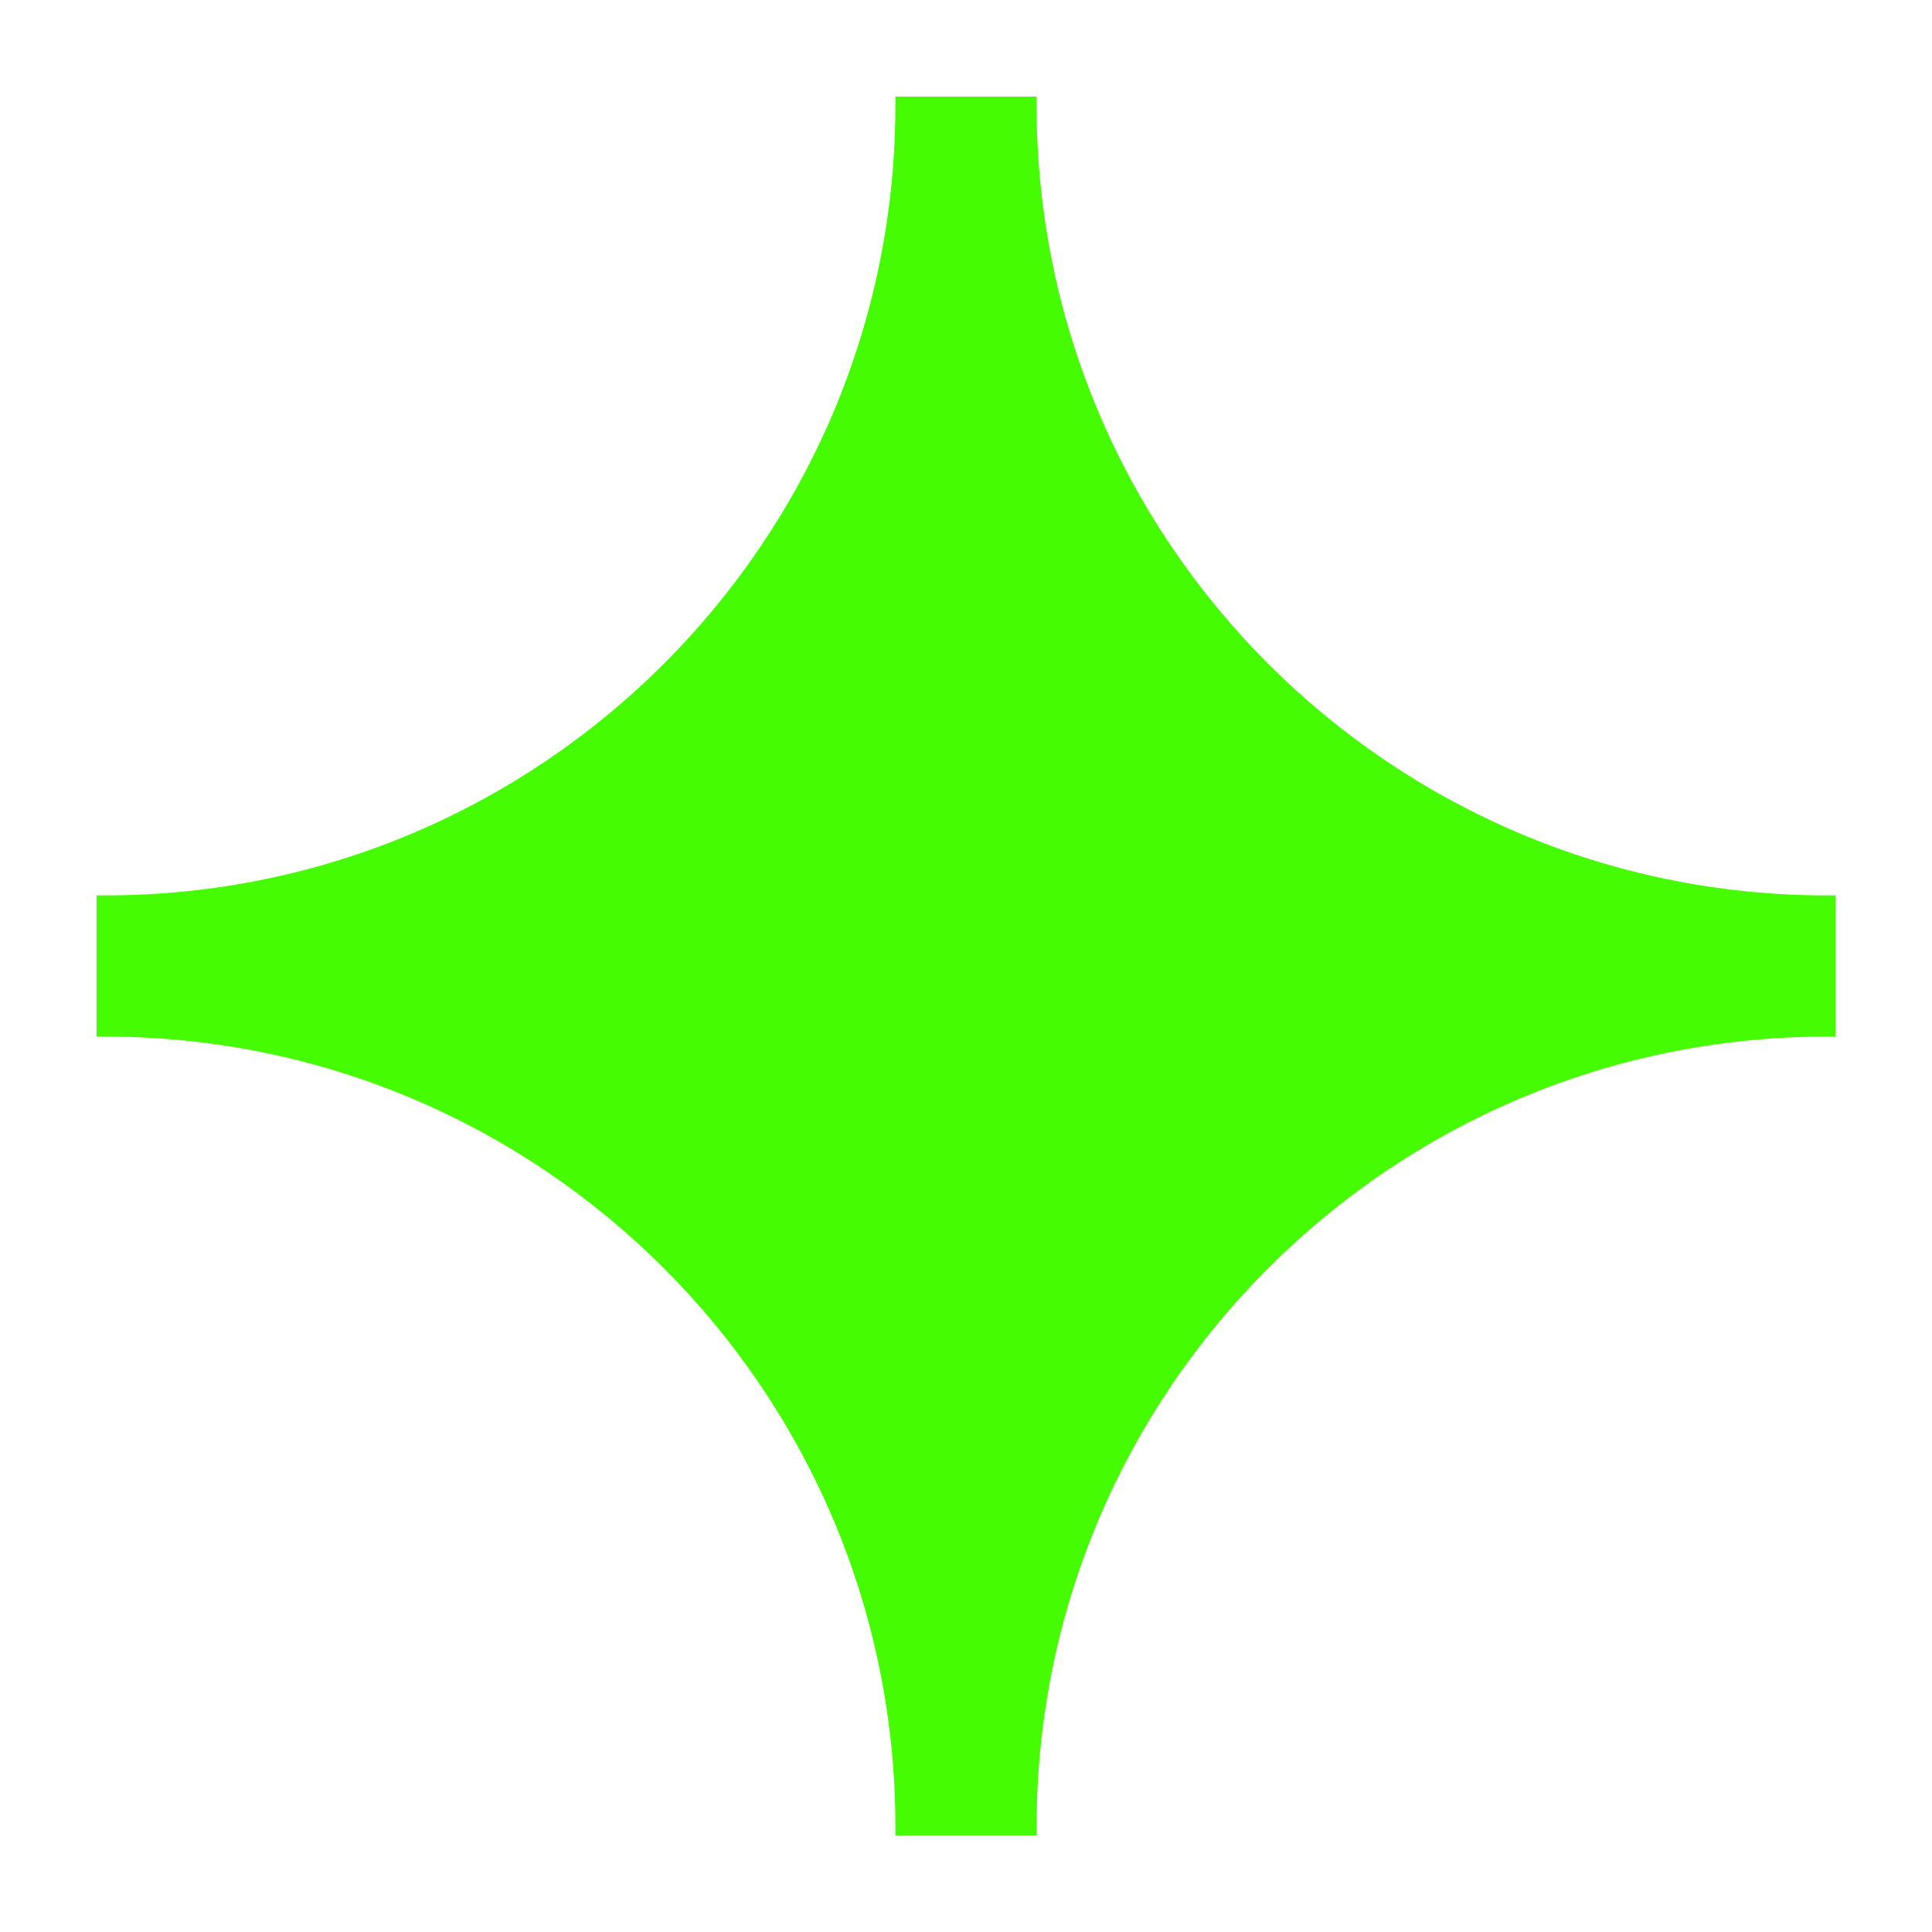
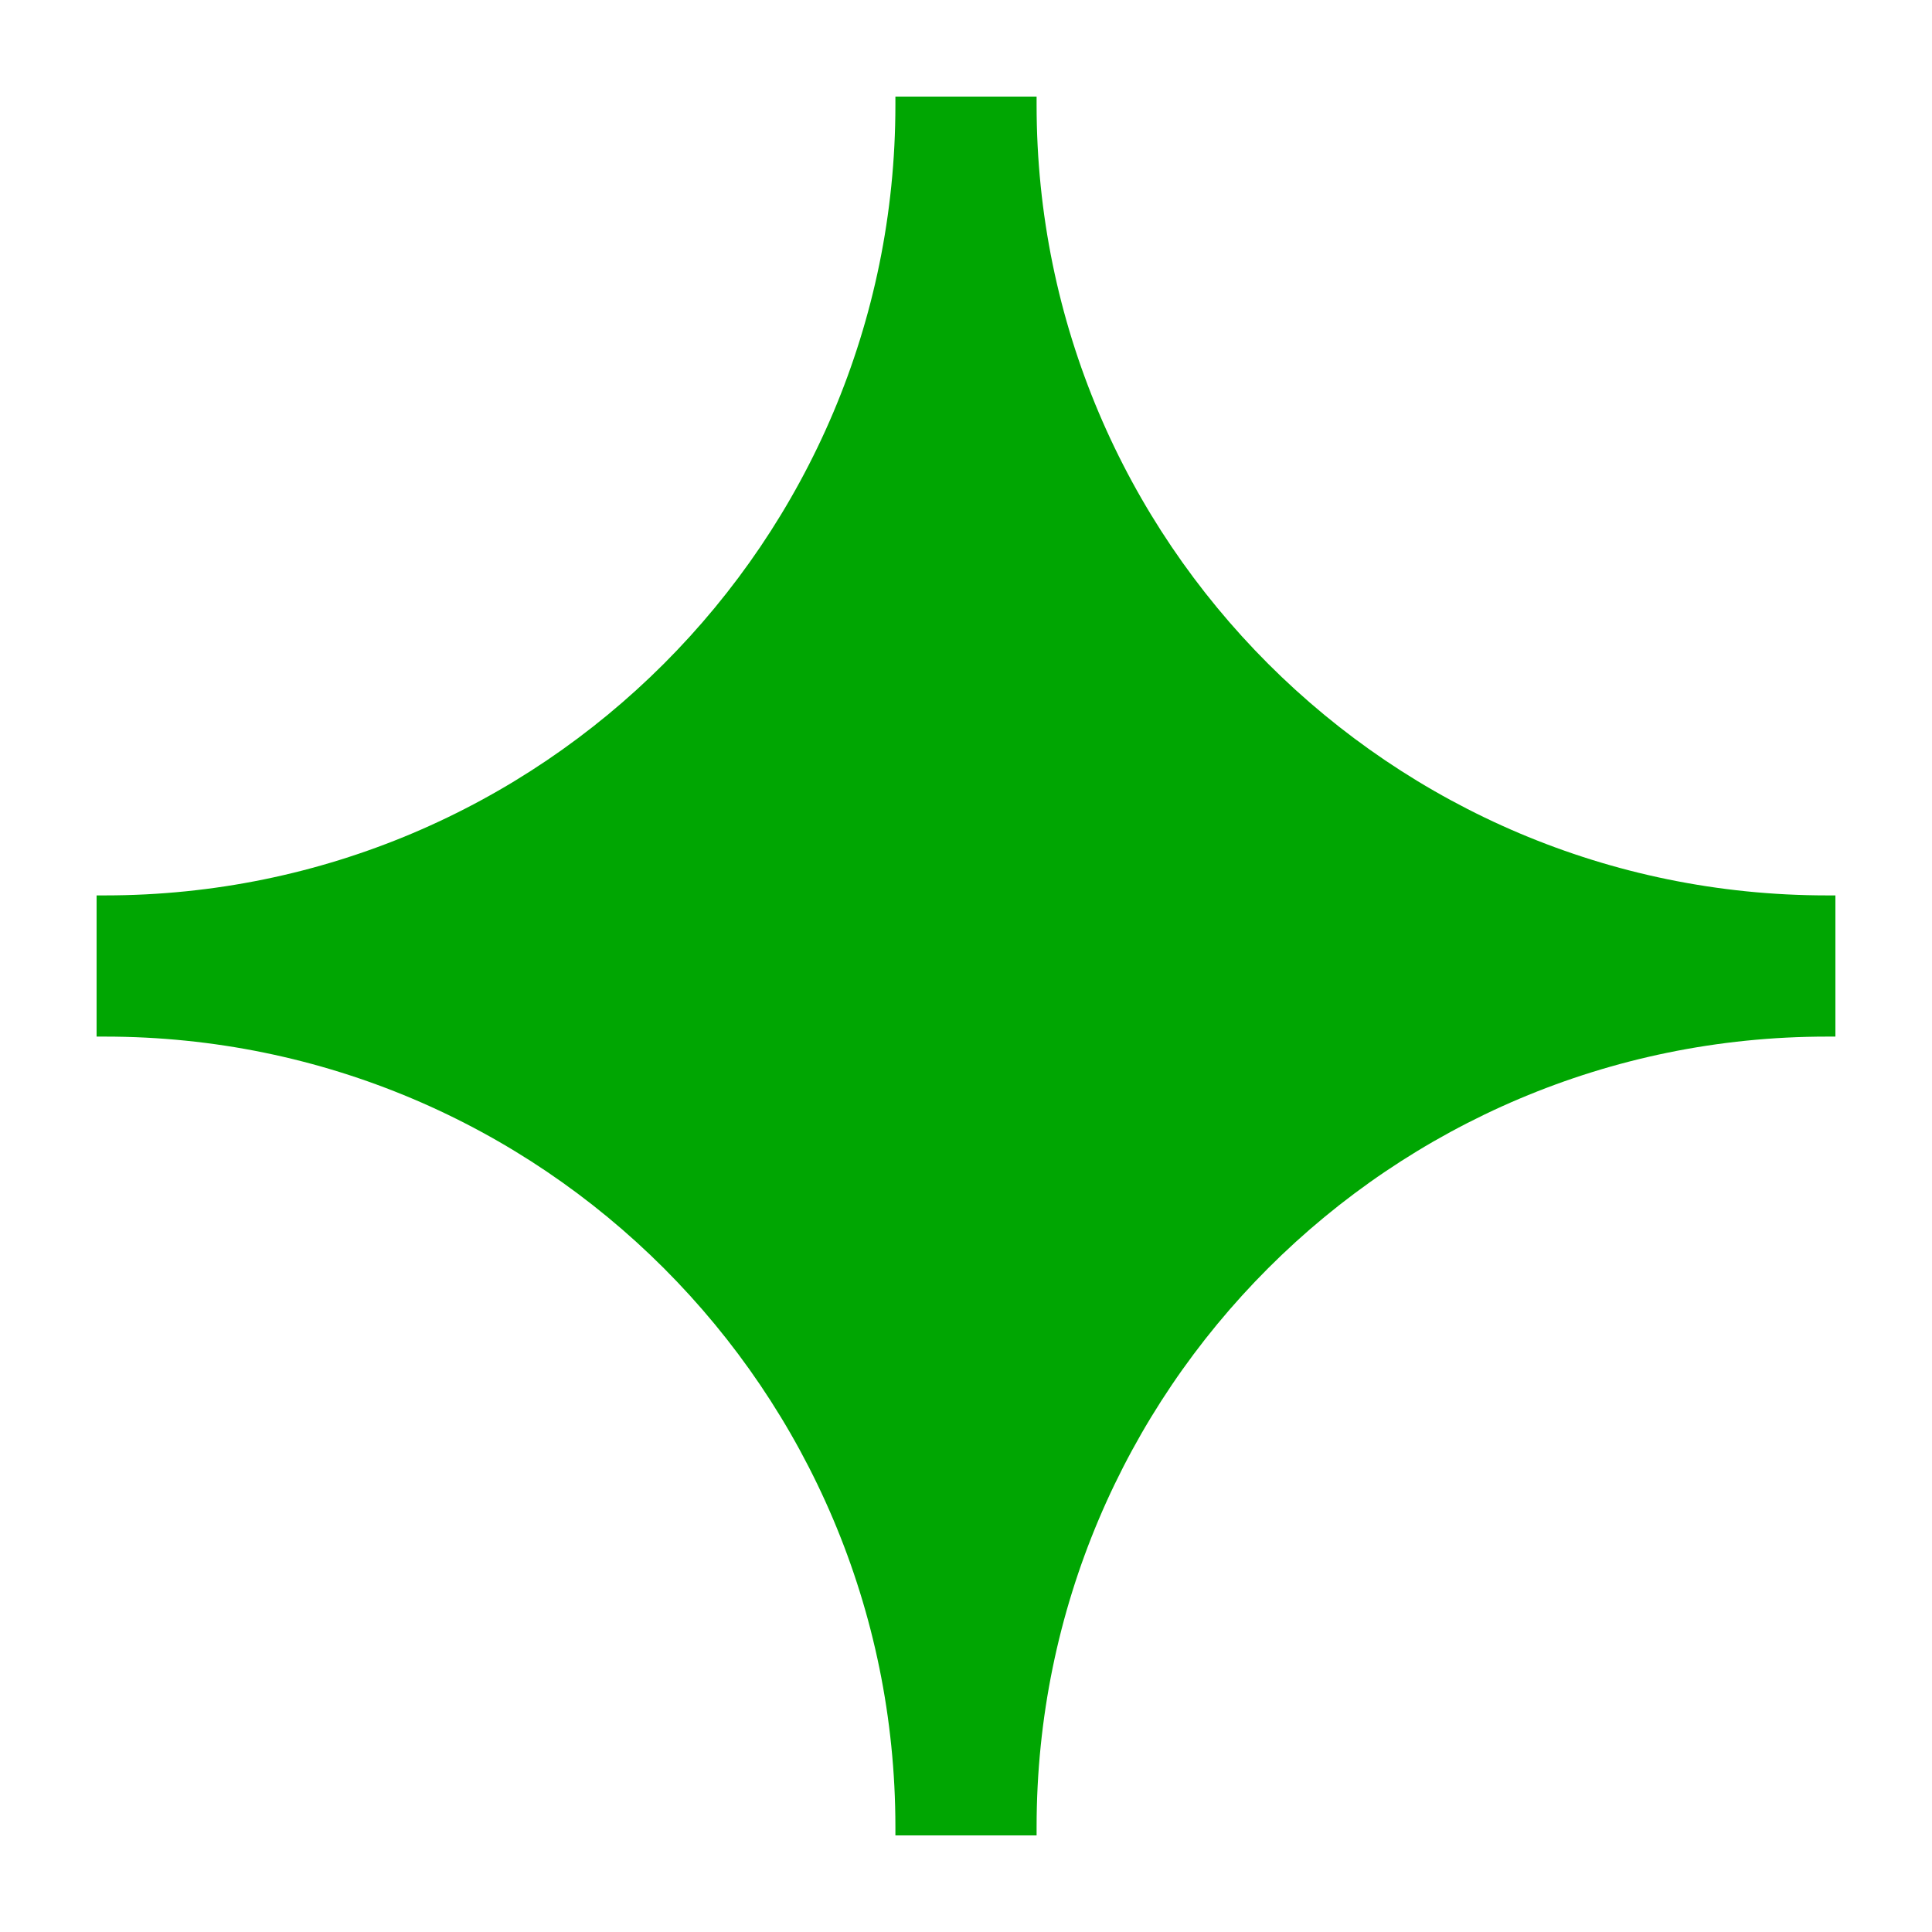
<svg xmlns="http://www.w3.org/2000/svg" width="100" height="100" viewBox="0 0 100 100" fill="none">
-   <path d="M46.346 94.564C46.346 94.673 46.346 94.891 46.346 95H53.654C53.654 94.891 53.654 94.673 53.654 94.564C53.654 71.982 71.982 53.654 94.564 53.654C94.673 53.654 94.891 53.654 95 53.654V46.346C94.891 46.346 94.673 46.346 94.564 46.346C71.982 46.346 53.654 28.018 53.654 5.436C53.654 5.327 53.654 5.109 53.654 5H46.346C46.346 5.109 46.346 5.327 46.346 5.436C46.346 28.018 28.018 46.346 5.436 46.346C5.327 46.346 5.109 46.346 5 46.346V53.654C5.109 53.654 5.327 53.654 5.436 53.654C28.018 53.654 46.346 71.982 46.346 94.564Z" fill="#45fc03" />
+   <path d="M46.346 94.564C46.346 94.673 46.346 94.891 46.346 95H53.654C53.654 94.891 53.654 94.673 53.654 94.564C53.654 71.982 71.982 53.654 94.564 53.654C94.673 53.654 94.891 53.654 95 53.654V46.346C94.891 46.346 94.673 46.346 94.564 46.346C71.982 46.346 53.654 28.018 53.654 5.436C53.654 5.327 53.654 5.109 53.654 5H46.346C46.346 5.109 46.346 5.327 46.346 5.436C46.346 28.018 28.018 46.346 5.436 46.346C5.327 46.346 5.109 46.346 5 46.346V53.654C5.109 53.654 5.327 53.654 5.436 53.654C28.018 53.654 46.346 71.982 46.346 94.564Z" fill="#00a602" />
</svg>
